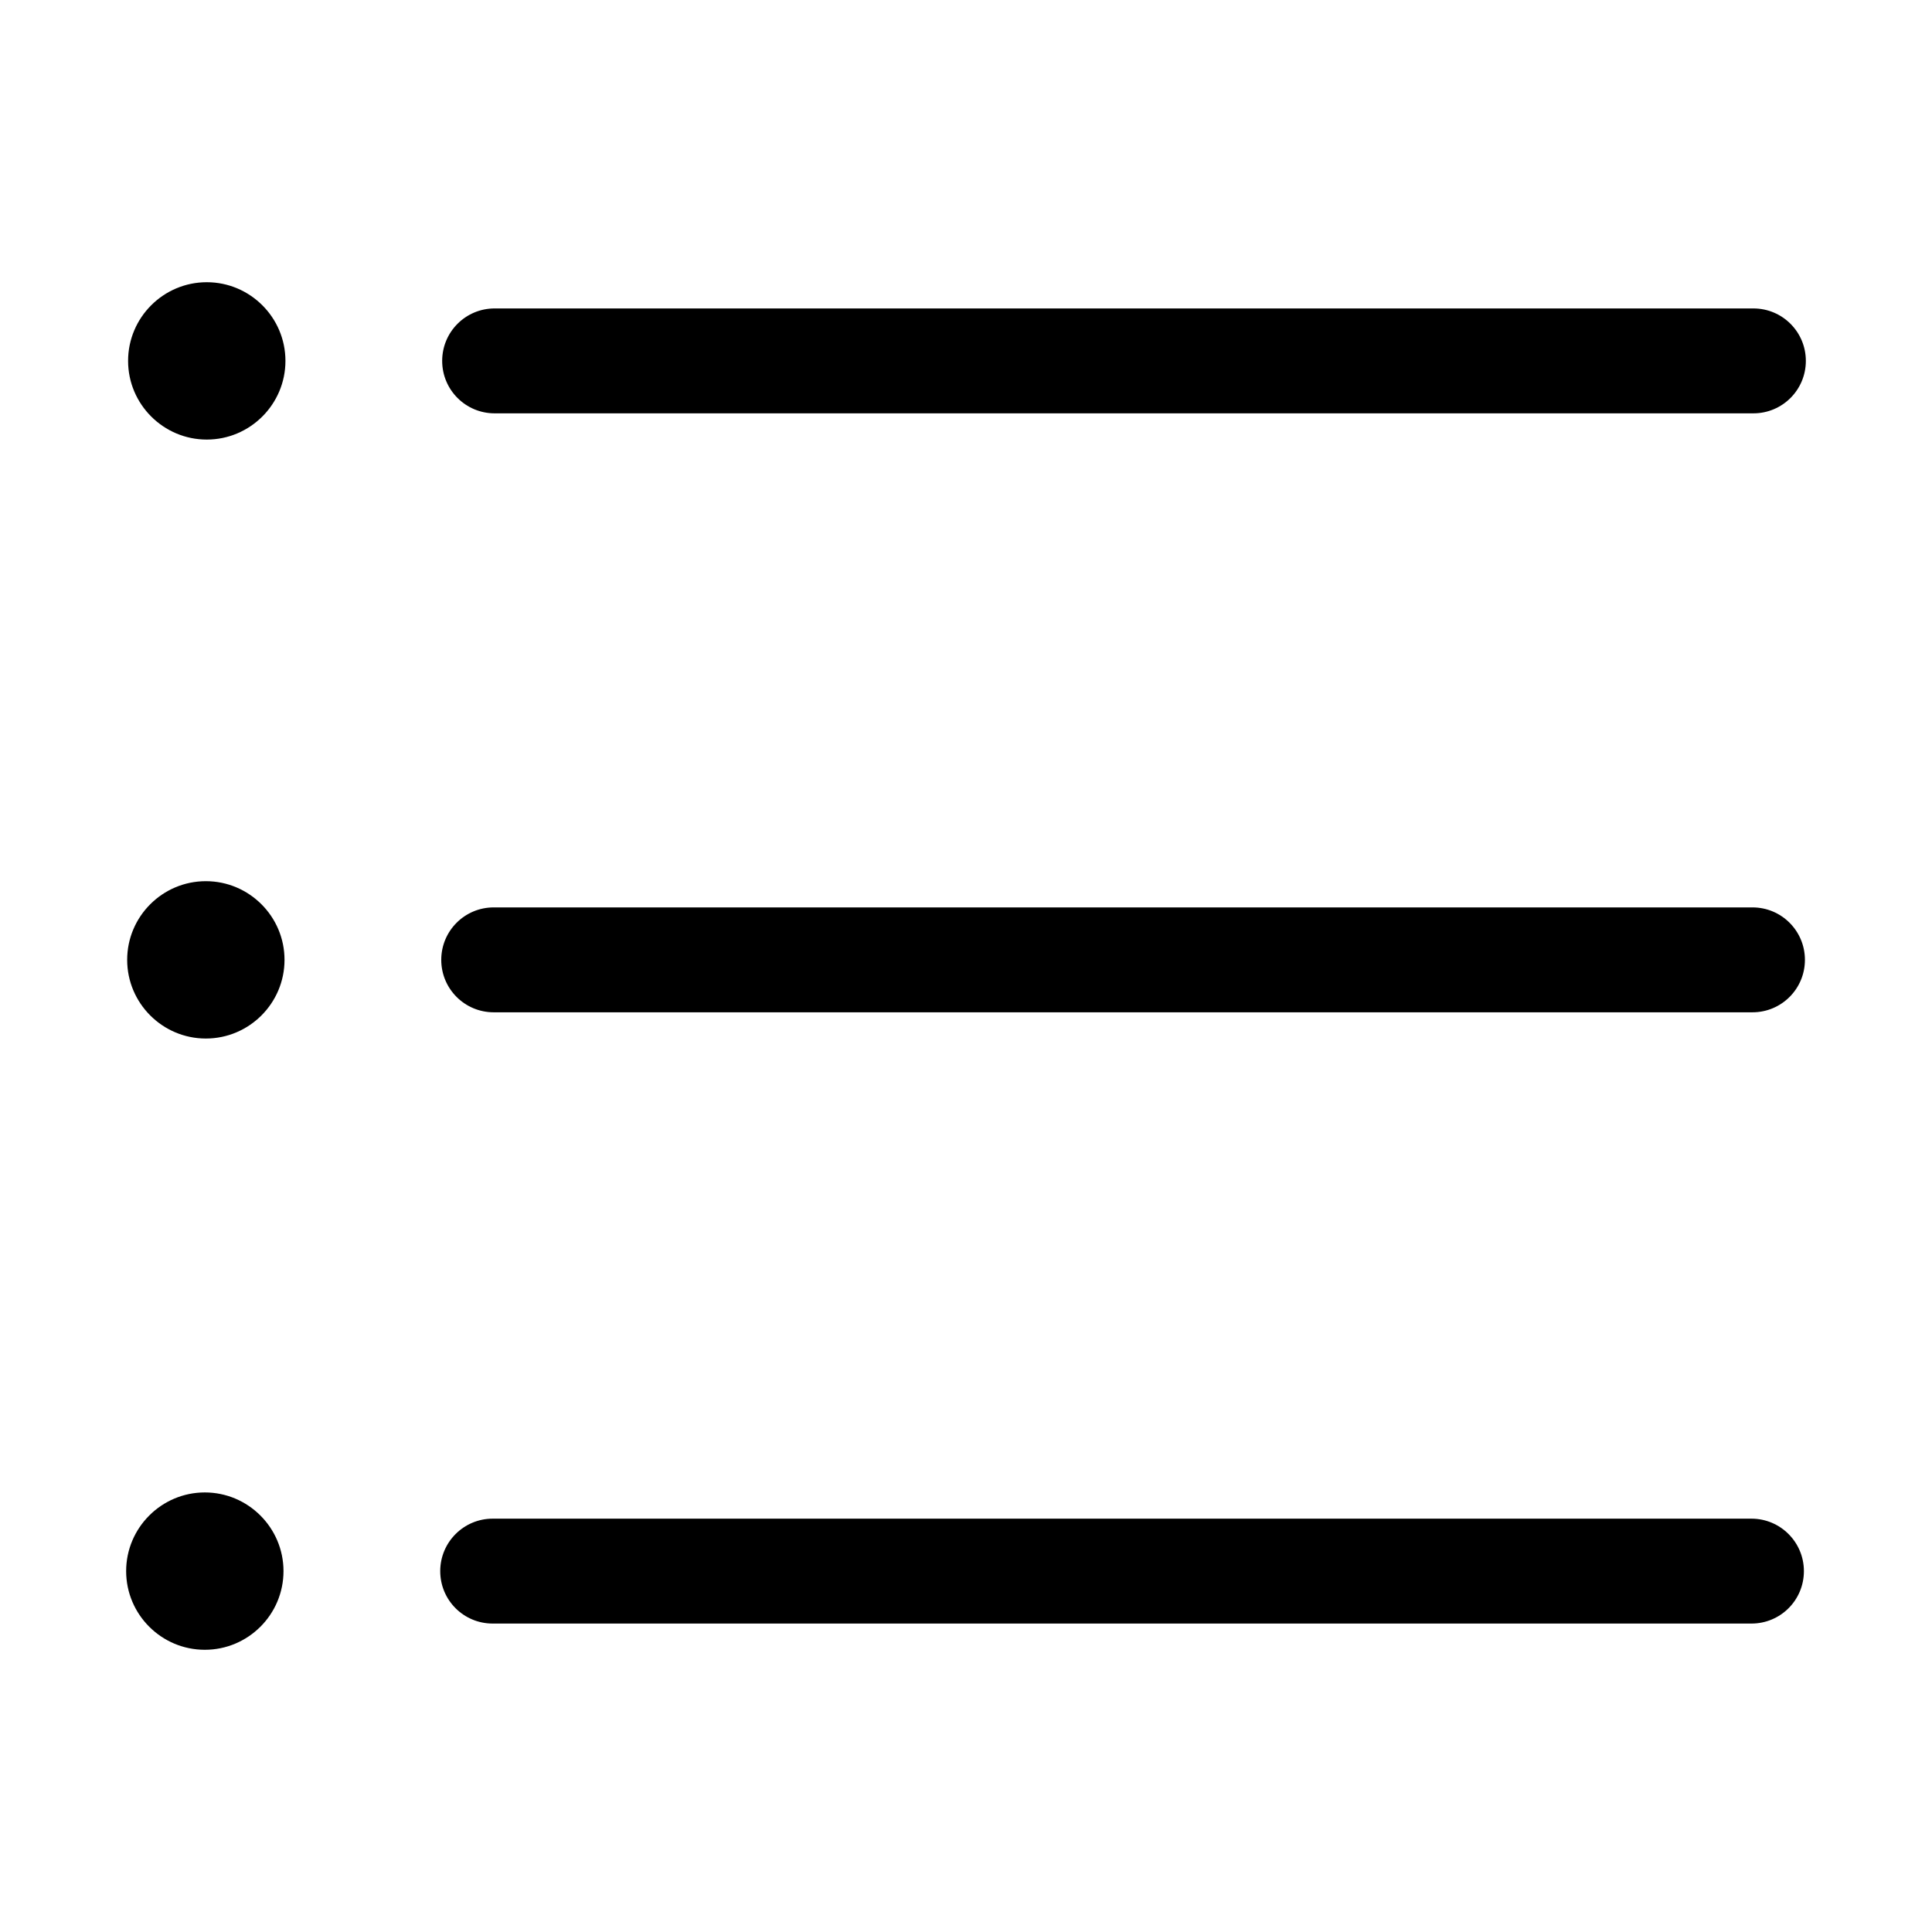
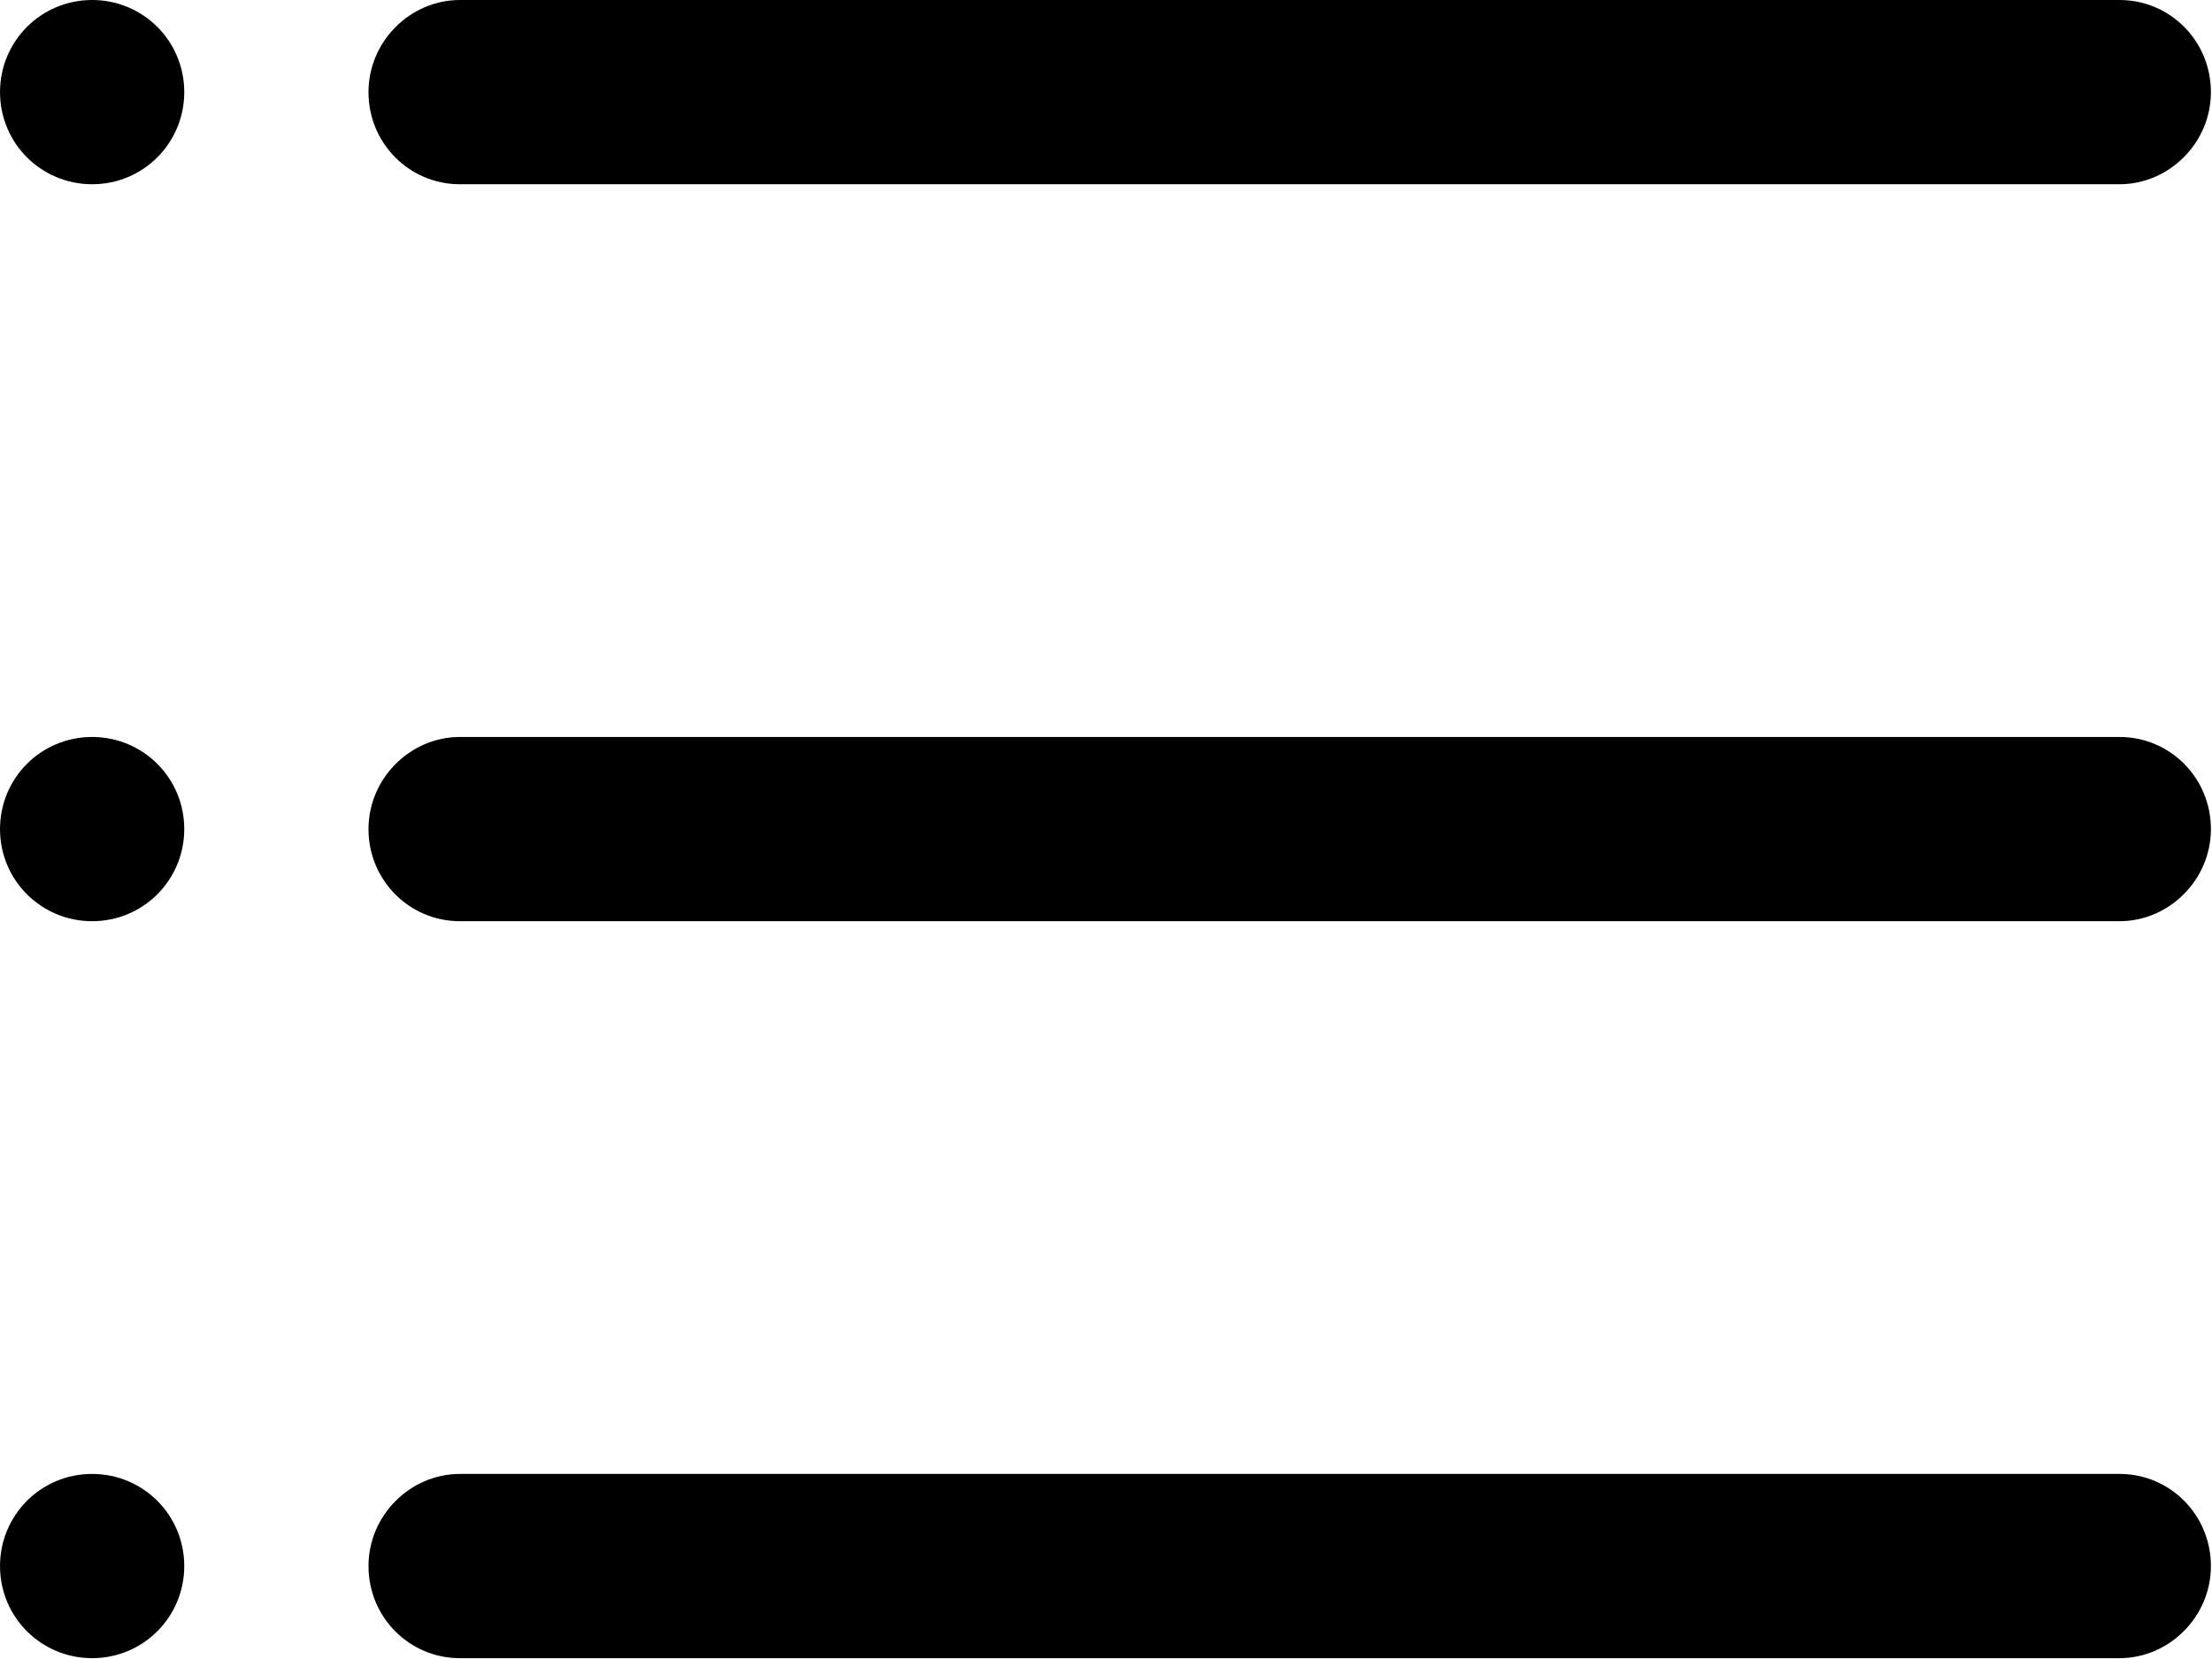
- <svg xmlns="http://www.w3.org/2000/svg" t="1569745460016" class="icon" viewBox="0 0 1024 1024" version="1.1" p-id="5608" width="25" height="25">
+ <svg xmlns="http://www.w3.org/2000/svg" t="1570435840504" class="icon" viewBox="0 0 1366 1024" version="1.1" p-id="2975" width="16.008" height="12">
  <defs>
    <style type="text/css" />
  </defs>
-   <path d="M109.591 149.581c-22.966 0-41.699 18.705-41.699 41.699 0 22.995 18.733 41.699 41.699 41.699 22.967 0 41.699-18.704 41.699-41.699C151.29 168.285 132.559 149.581 109.591 149.581z" p-id="5609" />
-   <path d="M262.16 219.078l667.177 0c15.366 0 27.799-12.433 27.799-27.799s-12.433-27.799-27.799-27.799L262.16 163.479c-15.366 0-27.799 12.433-27.799 27.799S246.795 219.078 262.16 219.078z" p-id="5610" />
-   <path d="M109.102 467.043c-22.966 0-41.699 18.704-41.699 41.699 0 22.994 18.733 41.699 41.699 41.699 22.967 0 41.699-18.705 41.699-41.699C150.801 485.748 132.069 467.043 109.102 467.043z" p-id="5611" />
-   <path d="M928.849 480.943 261.672 480.943c-15.366 0-27.799 12.433-27.799 27.799s12.433 27.799 27.799 27.799l667.177 0c15.366 0 27.799-12.433 27.799-27.799S944.215 480.943 928.849 480.943z" p-id="5612" />
-   <path d="M108.56 791.022c-22.966 0-41.699 18.733-41.699 41.699 0 23.021 18.733 41.699 41.699 41.699 22.967 0 41.699-18.677 41.699-41.699C150.259 809.754 131.527 791.022 108.56 791.022z" p-id="5613" />
-   <path d="M928.307 804.921 261.13 804.921c-15.366 0-27.799 12.488-27.799 27.799 0 15.42 12.433 27.799 27.799 27.799l667.177 0c15.366 0 27.799-12.379 27.799-27.799C956.106 817.41 943.673 804.921 928.307 804.921z" p-id="5614" />
+   <path d="M227.556 56.889C227.556 25.47 253.457 0 283.978 0L1308.911 0C1340.072 0 1365.333 25.251 1365.333 56.889 1365.333 88.308 1339.431 113.778 1308.911 113.778L283.978 113.778C252.817 113.778 227.556 88.527 227.556 56.889ZM0 56.889C0 25.47 25.251 0 56.889 0 88.308 0 113.778 25.251 113.778 56.889 113.778 88.308 88.527 113.778 56.889 113.778 25.47 113.778 0 88.527 0 56.889ZM227.556 512C227.556 480.581 253.457 455.111 283.978 455.111L1308.911 455.111C1340.072 455.111 1365.333 480.362 1365.333 512 1365.333 543.419 1339.431 568.889 1308.911 568.889L283.978 568.889C252.817 568.889 227.556 543.638 227.556 512ZM0 512C0 480.581 25.251 455.111 56.889 455.111 88.308 455.111 113.778 480.362 113.778 512 113.778 543.419 88.527 568.889 56.889 568.889 25.47 568.889 0 543.638 0 512ZM227.556 967.111C227.556 935.692 253.457 910.222 283.978 910.222L1308.911 910.222C1340.072 910.222 1365.333 935.473 1365.333 967.111 1365.333 998.53 1339.431 1024 1308.911 1024L283.978 1024C252.817 1024 227.556 998.749 227.556 967.111ZM0 967.111C0 935.692 25.251 910.222 56.889 910.222 88.308 910.222 113.778 935.473 113.778 967.111 113.778 998.53 88.527 1024 56.889 1024 25.47 1024 0 998.749 0 967.111Z" p-id="2976" />
</svg>
